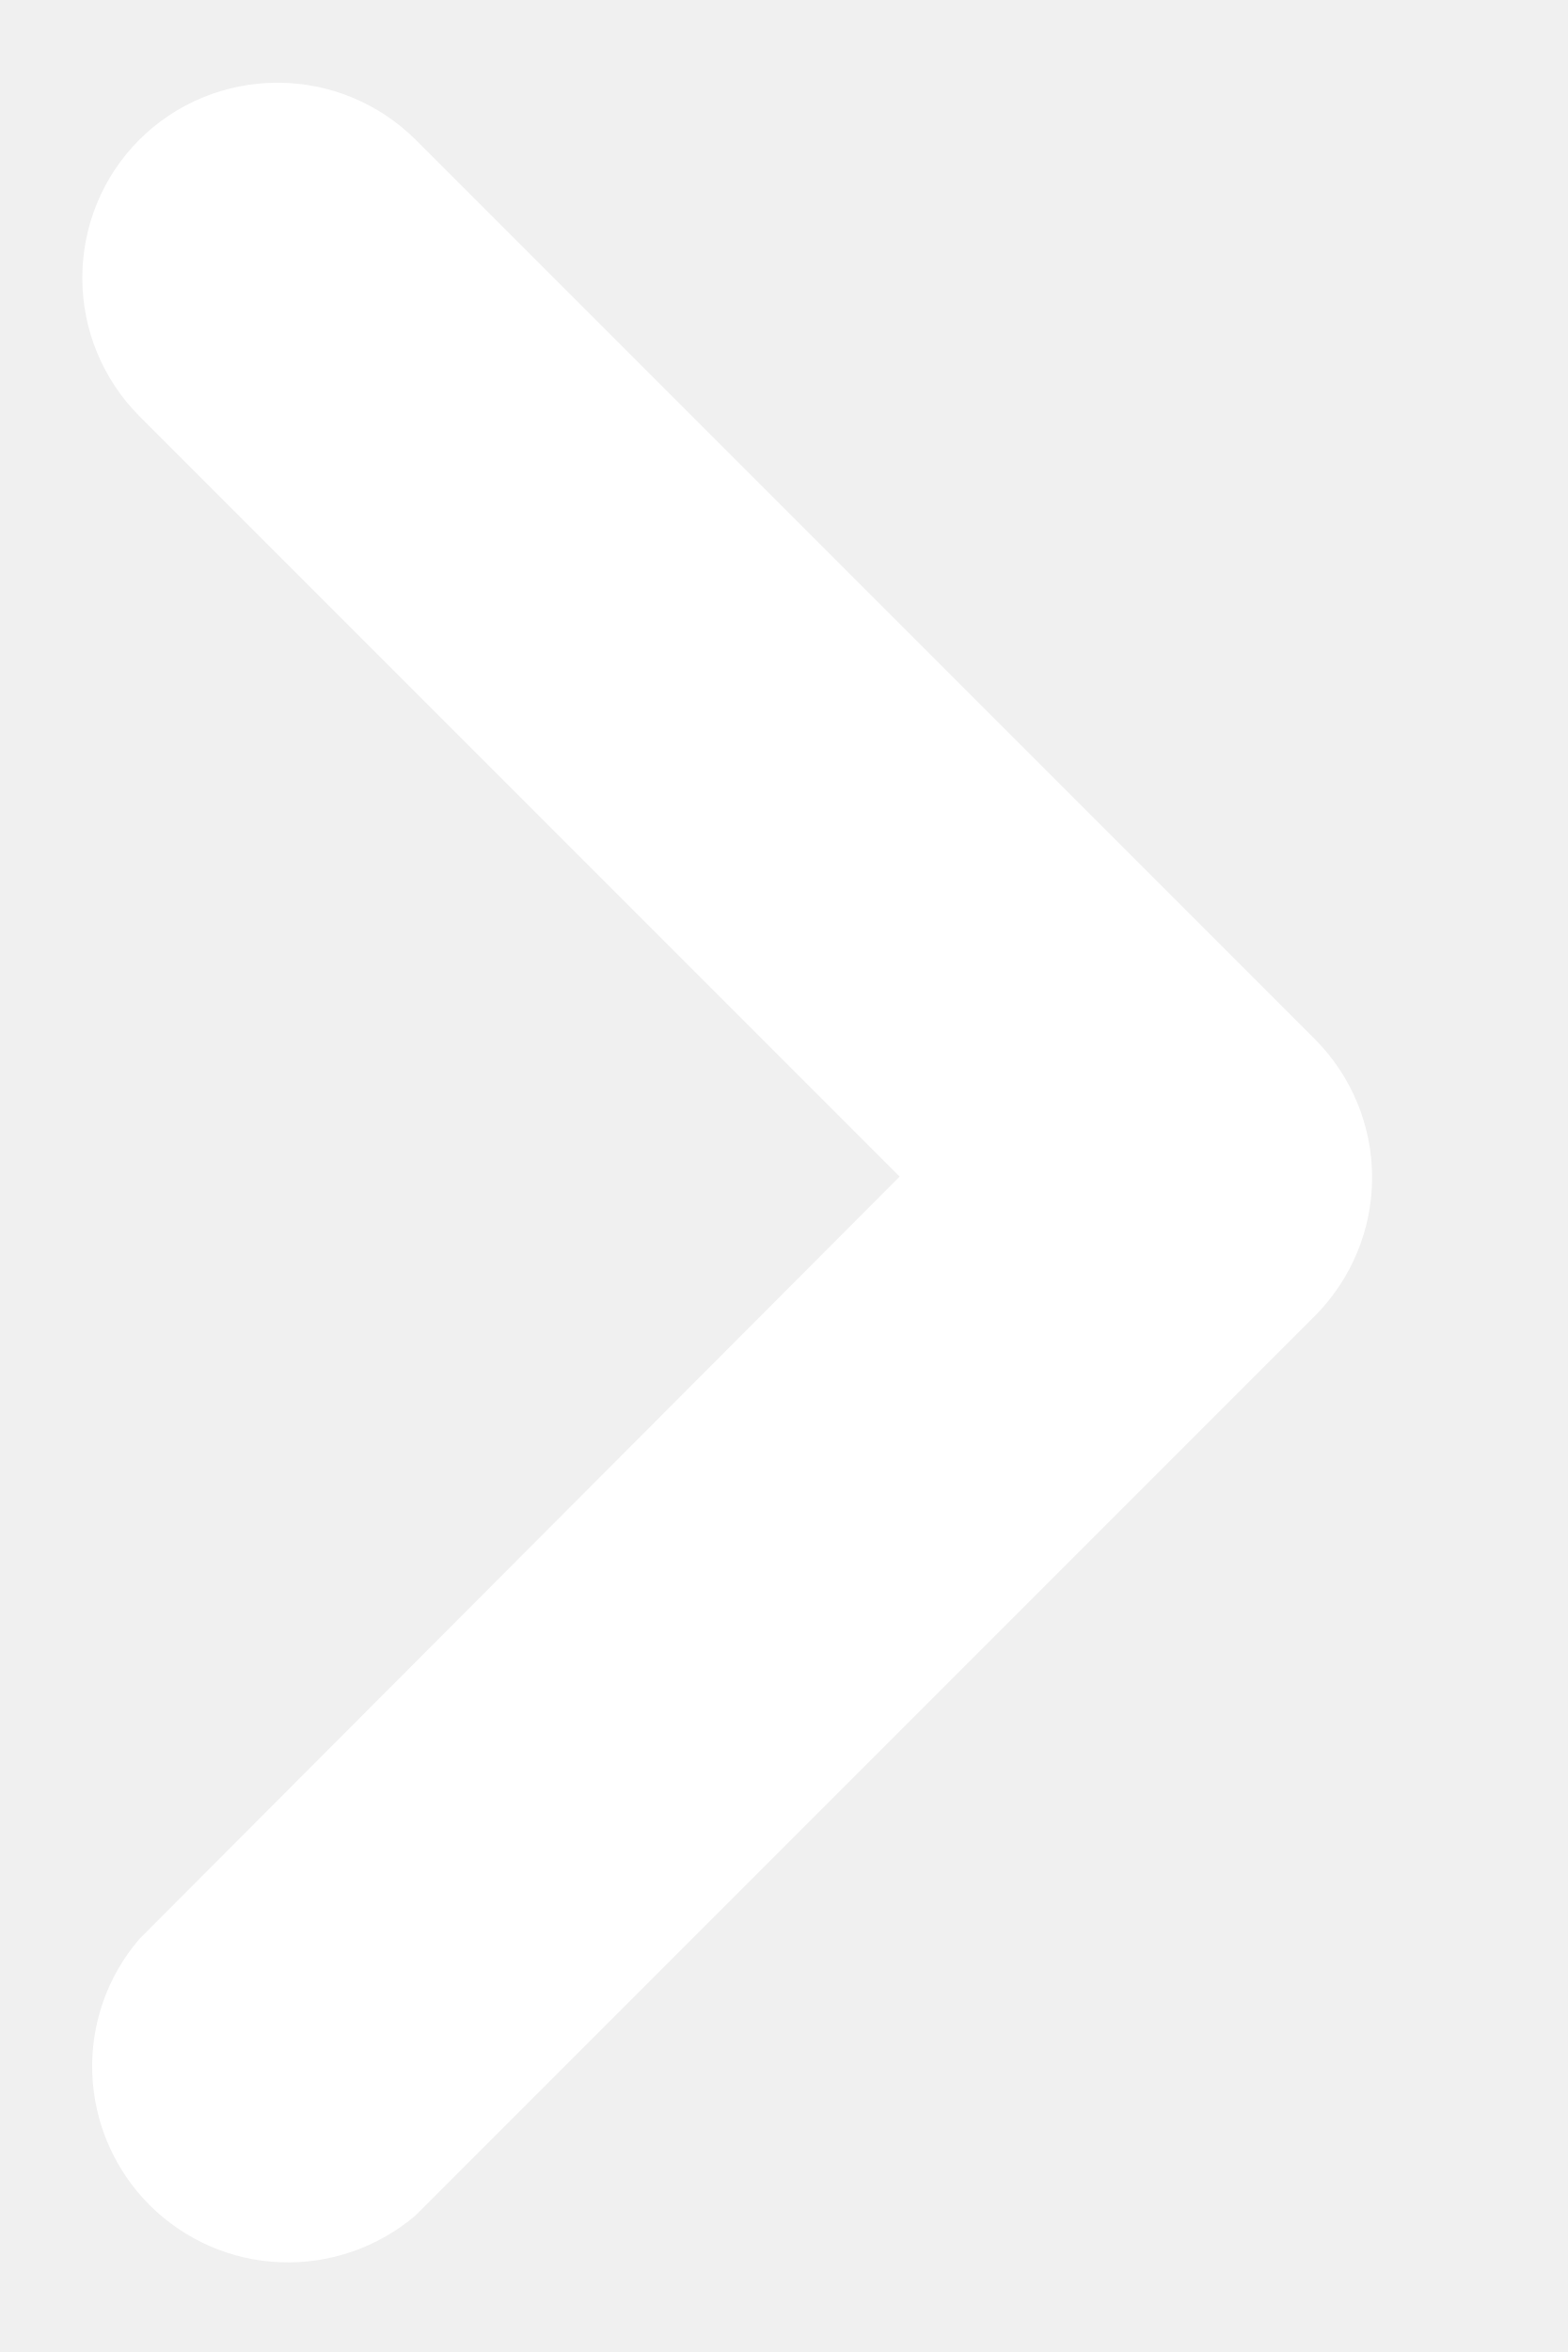
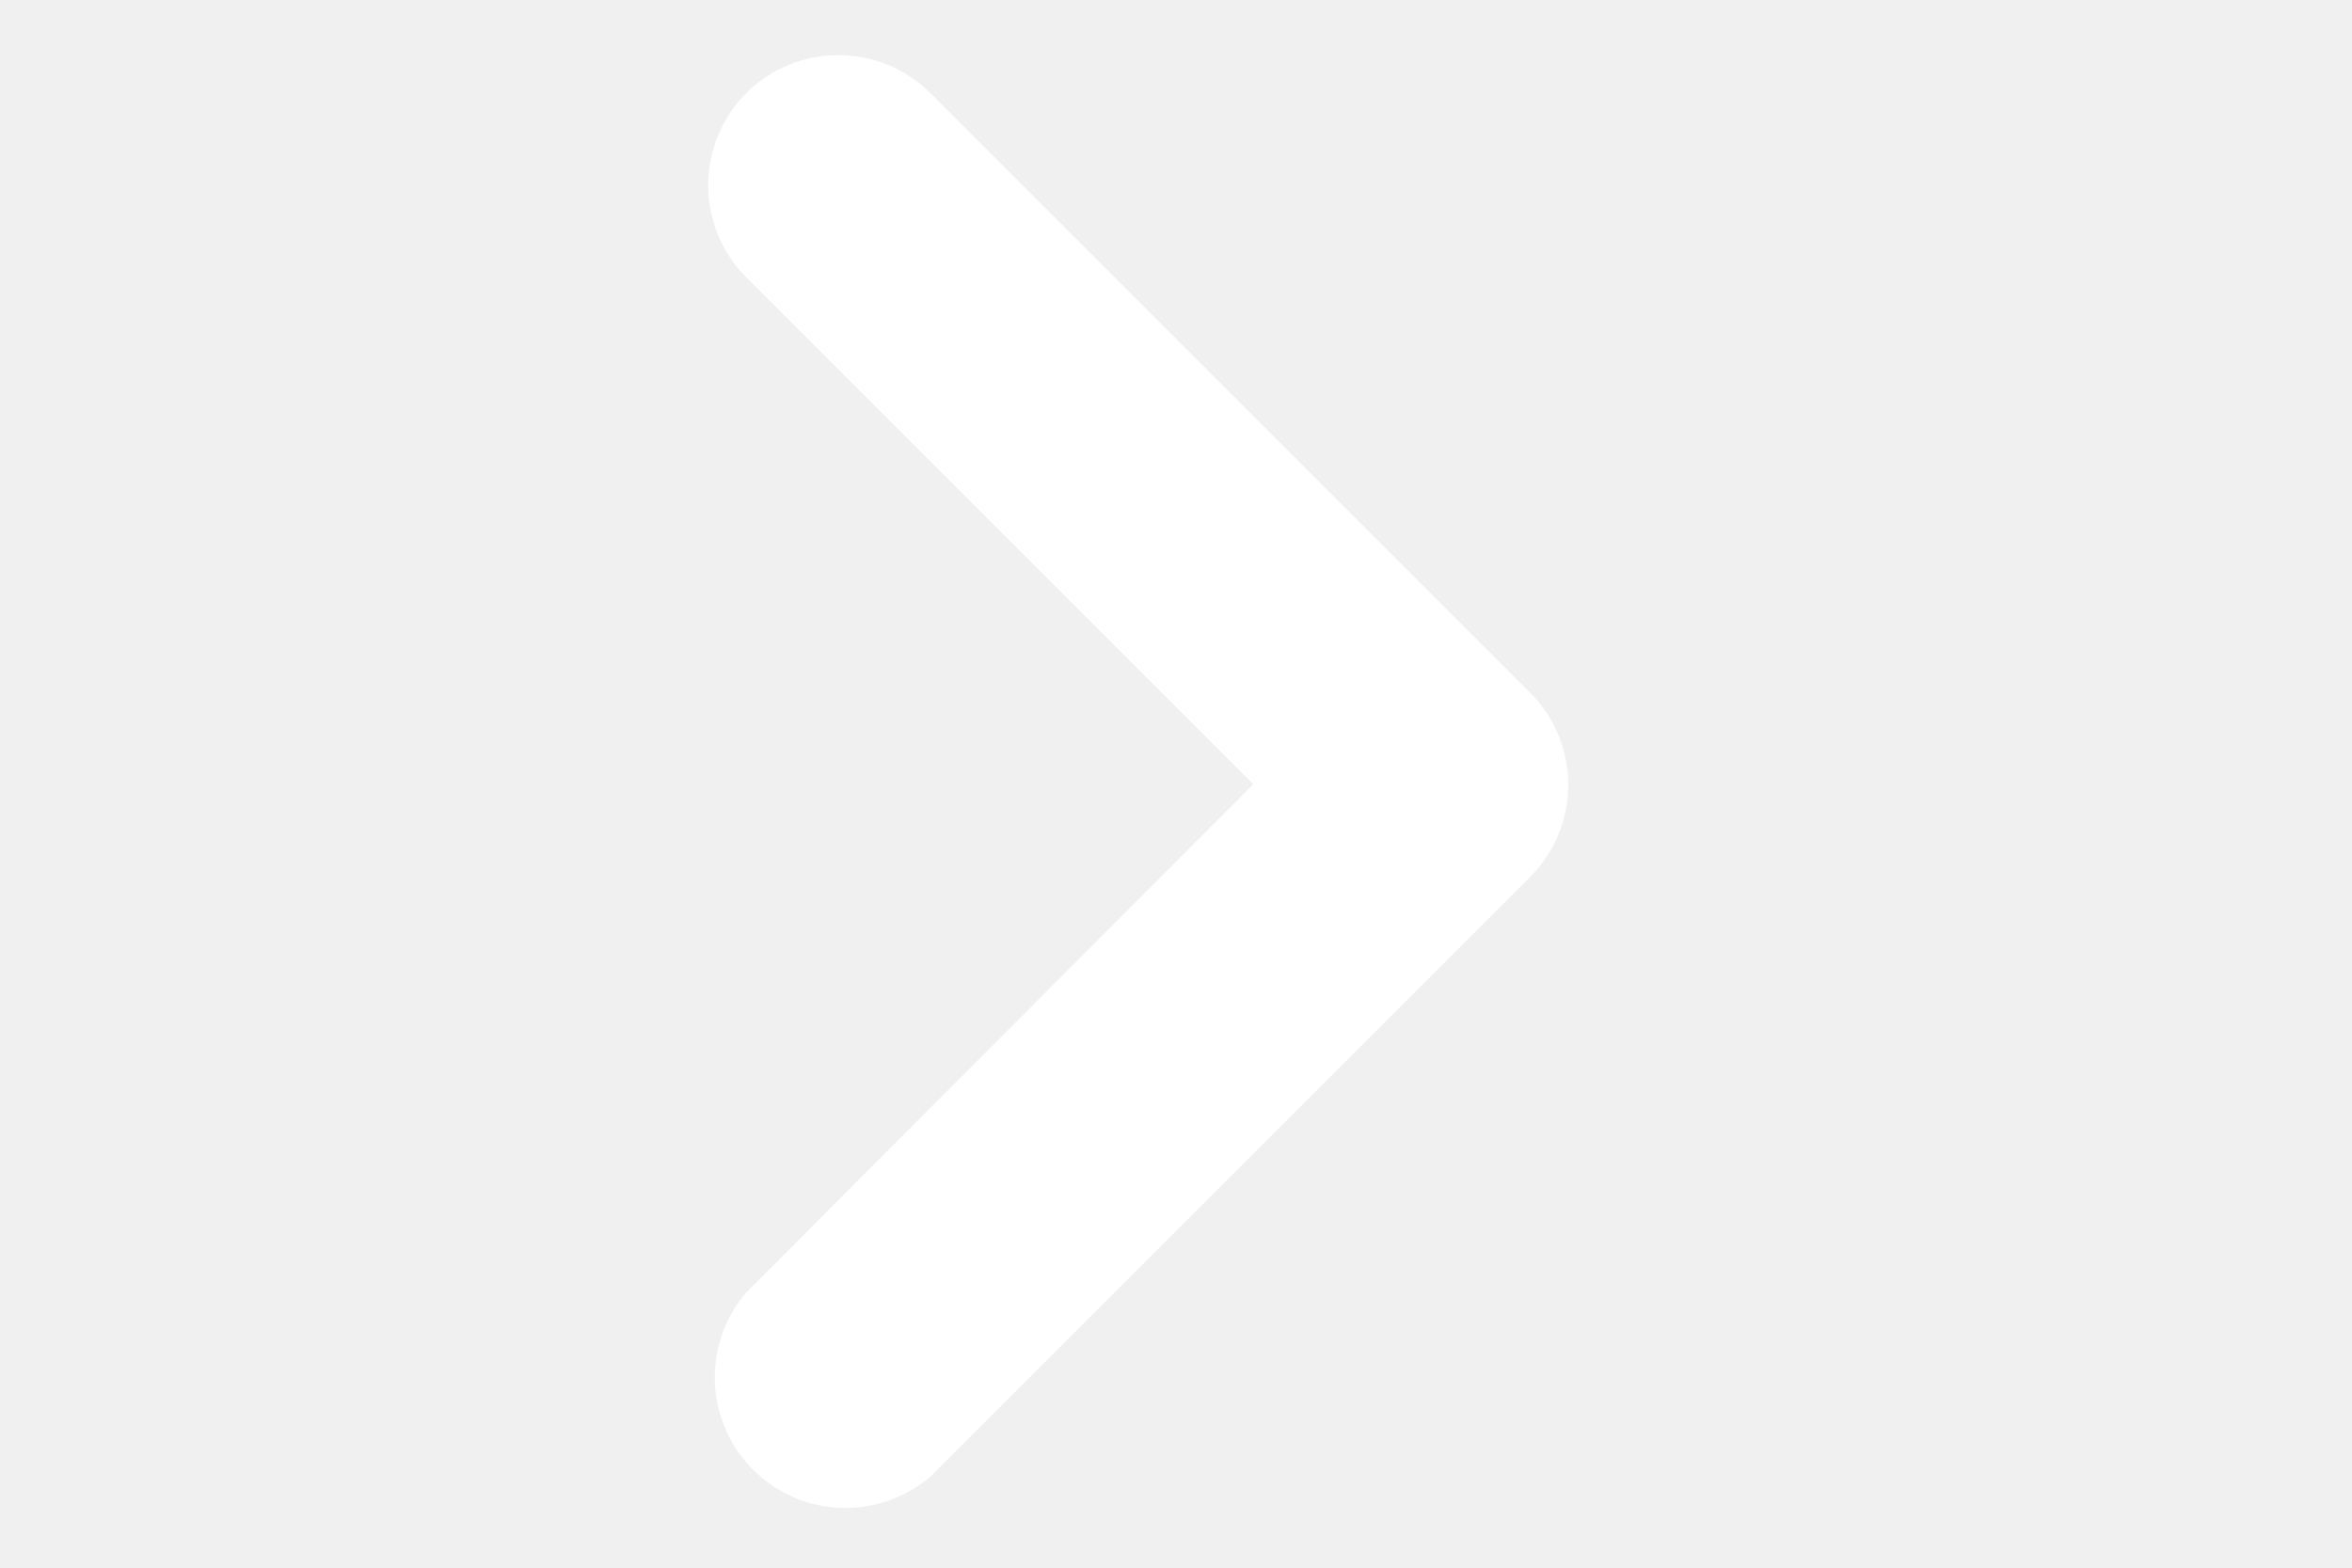
- <svg xmlns="http://www.w3.org/2000/svg" width="8" height="12" viewBox="0 0 8 12" fill="none">
+ <svg xmlns="http://www.w3.org/2000/svg" width="18" height="12" viewBox="0 0 8 12" fill="none">
  <path d="M0.711 0.713C0.898 0.526 1.152 0.422 1.416 0.422C1.68 0.422 1.933 0.526 2.121 0.713L6.711 5.303C6.897 5.49 7.002 5.743 7.002 6.008C7.002 6.272 6.897 6.525 6.711 6.713L2.121 11.303C1.929 11.466 1.683 11.552 1.432 11.542C1.18 11.533 0.941 11.428 0.763 11.25C0.585 11.072 0.481 10.833 0.471 10.582C0.461 10.33 0.547 10.084 0.711 9.893L4.591 6.003L0.711 2.123C0.524 1.935 0.42 1.682 0.42 1.418C0.42 1.153 0.524 0.9 0.711 0.713Z" fill="white" />
</svg>
